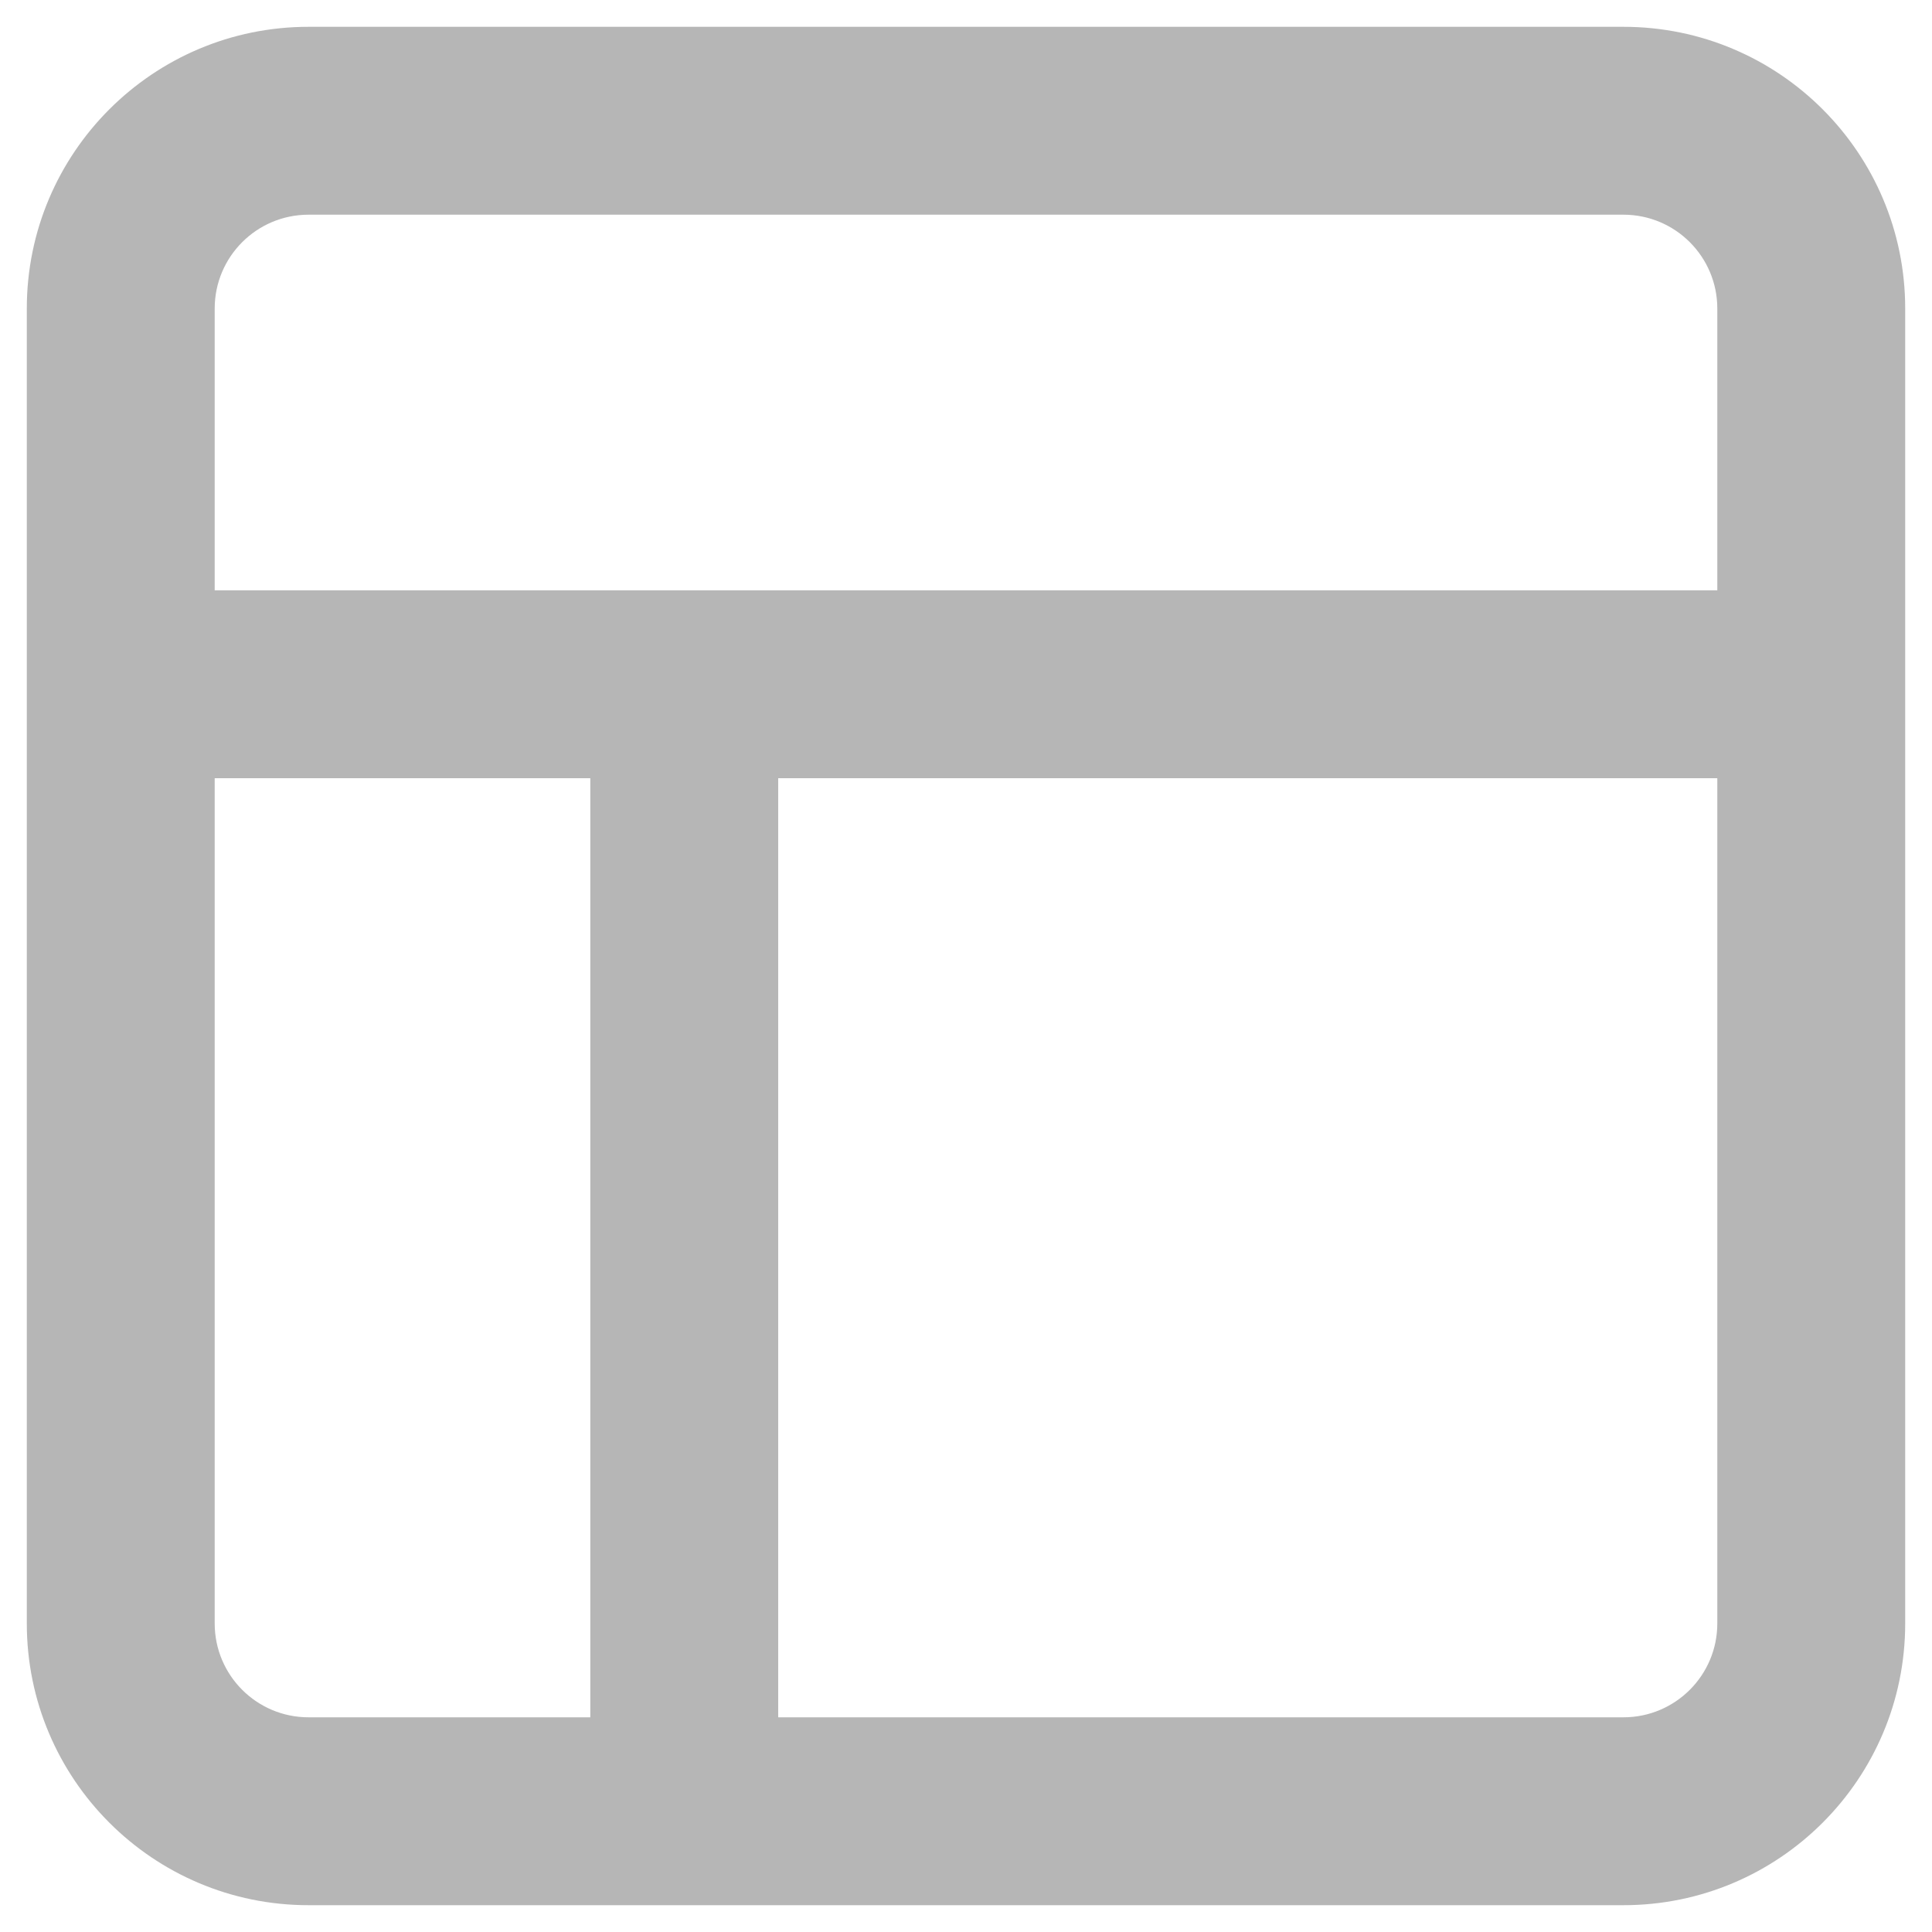
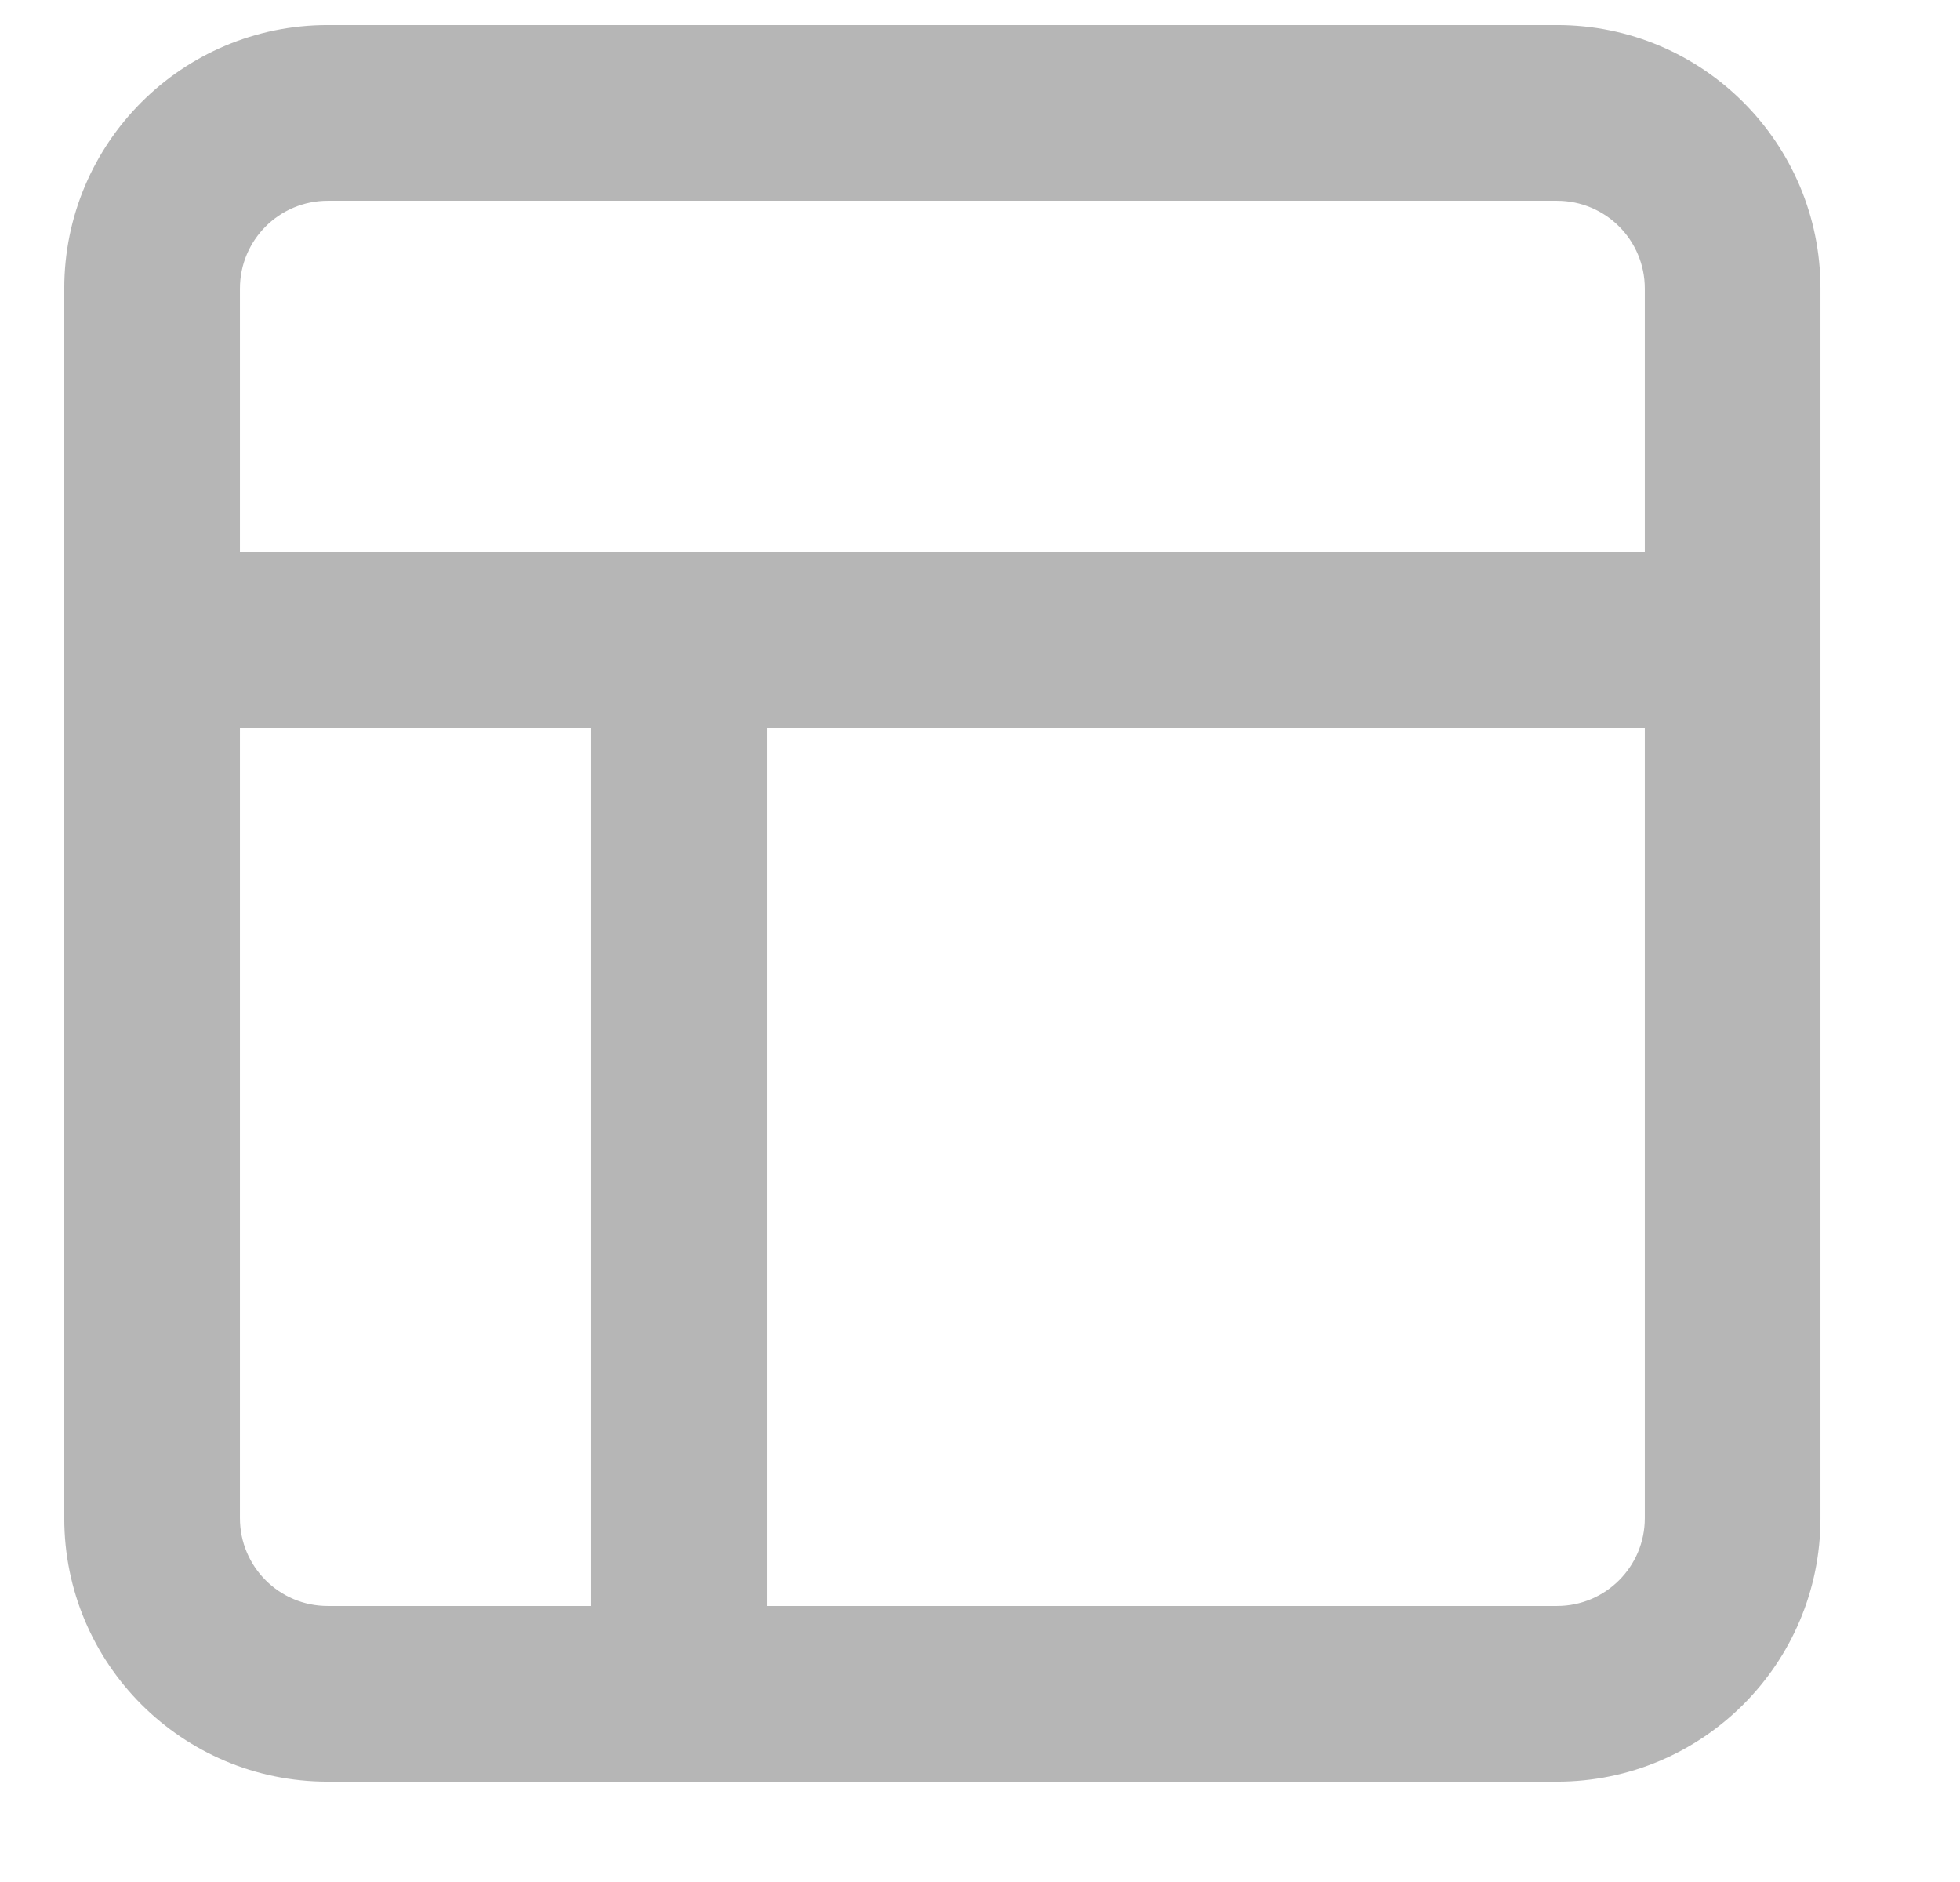
- <svg xmlns="http://www.w3.org/2000/svg" width="24" height="24" viewBox="0 0 24 24" fill="none">
+ <svg xmlns="http://www.w3.org/2000/svg" width="25" height="24" viewBox="0 0 25 25" fill="none">
  <path fill-rule="evenodd" clip-rule="evenodd" d="M3.833 23.667C1.9 23.667 0.333 22.1 0.333 20.167V3.833C0.333 1.9 1.9 0.333 3.833 0.333H20.167C22.1 0.333 23.667 1.9 23.667 3.833V20.167C23.667 22.1 22.1 23.667 20.167 23.667H3.833ZM3.833 2.667C3.189 2.667 2.667 3.189 2.667 3.833V7.333H21.333V3.833C21.333 3.189 20.811 2.667 20.167 2.667H3.833ZM7.333 9.667H2.667V20.167C2.667 20.811 3.189 21.333 3.833 21.333H7.333V9.667ZM9.667 21.333V9.667H21.333V20.167C21.333 20.811 20.811 21.333 20.167 21.333H9.667Z" fill="#B6B6B6" />
</svg>
